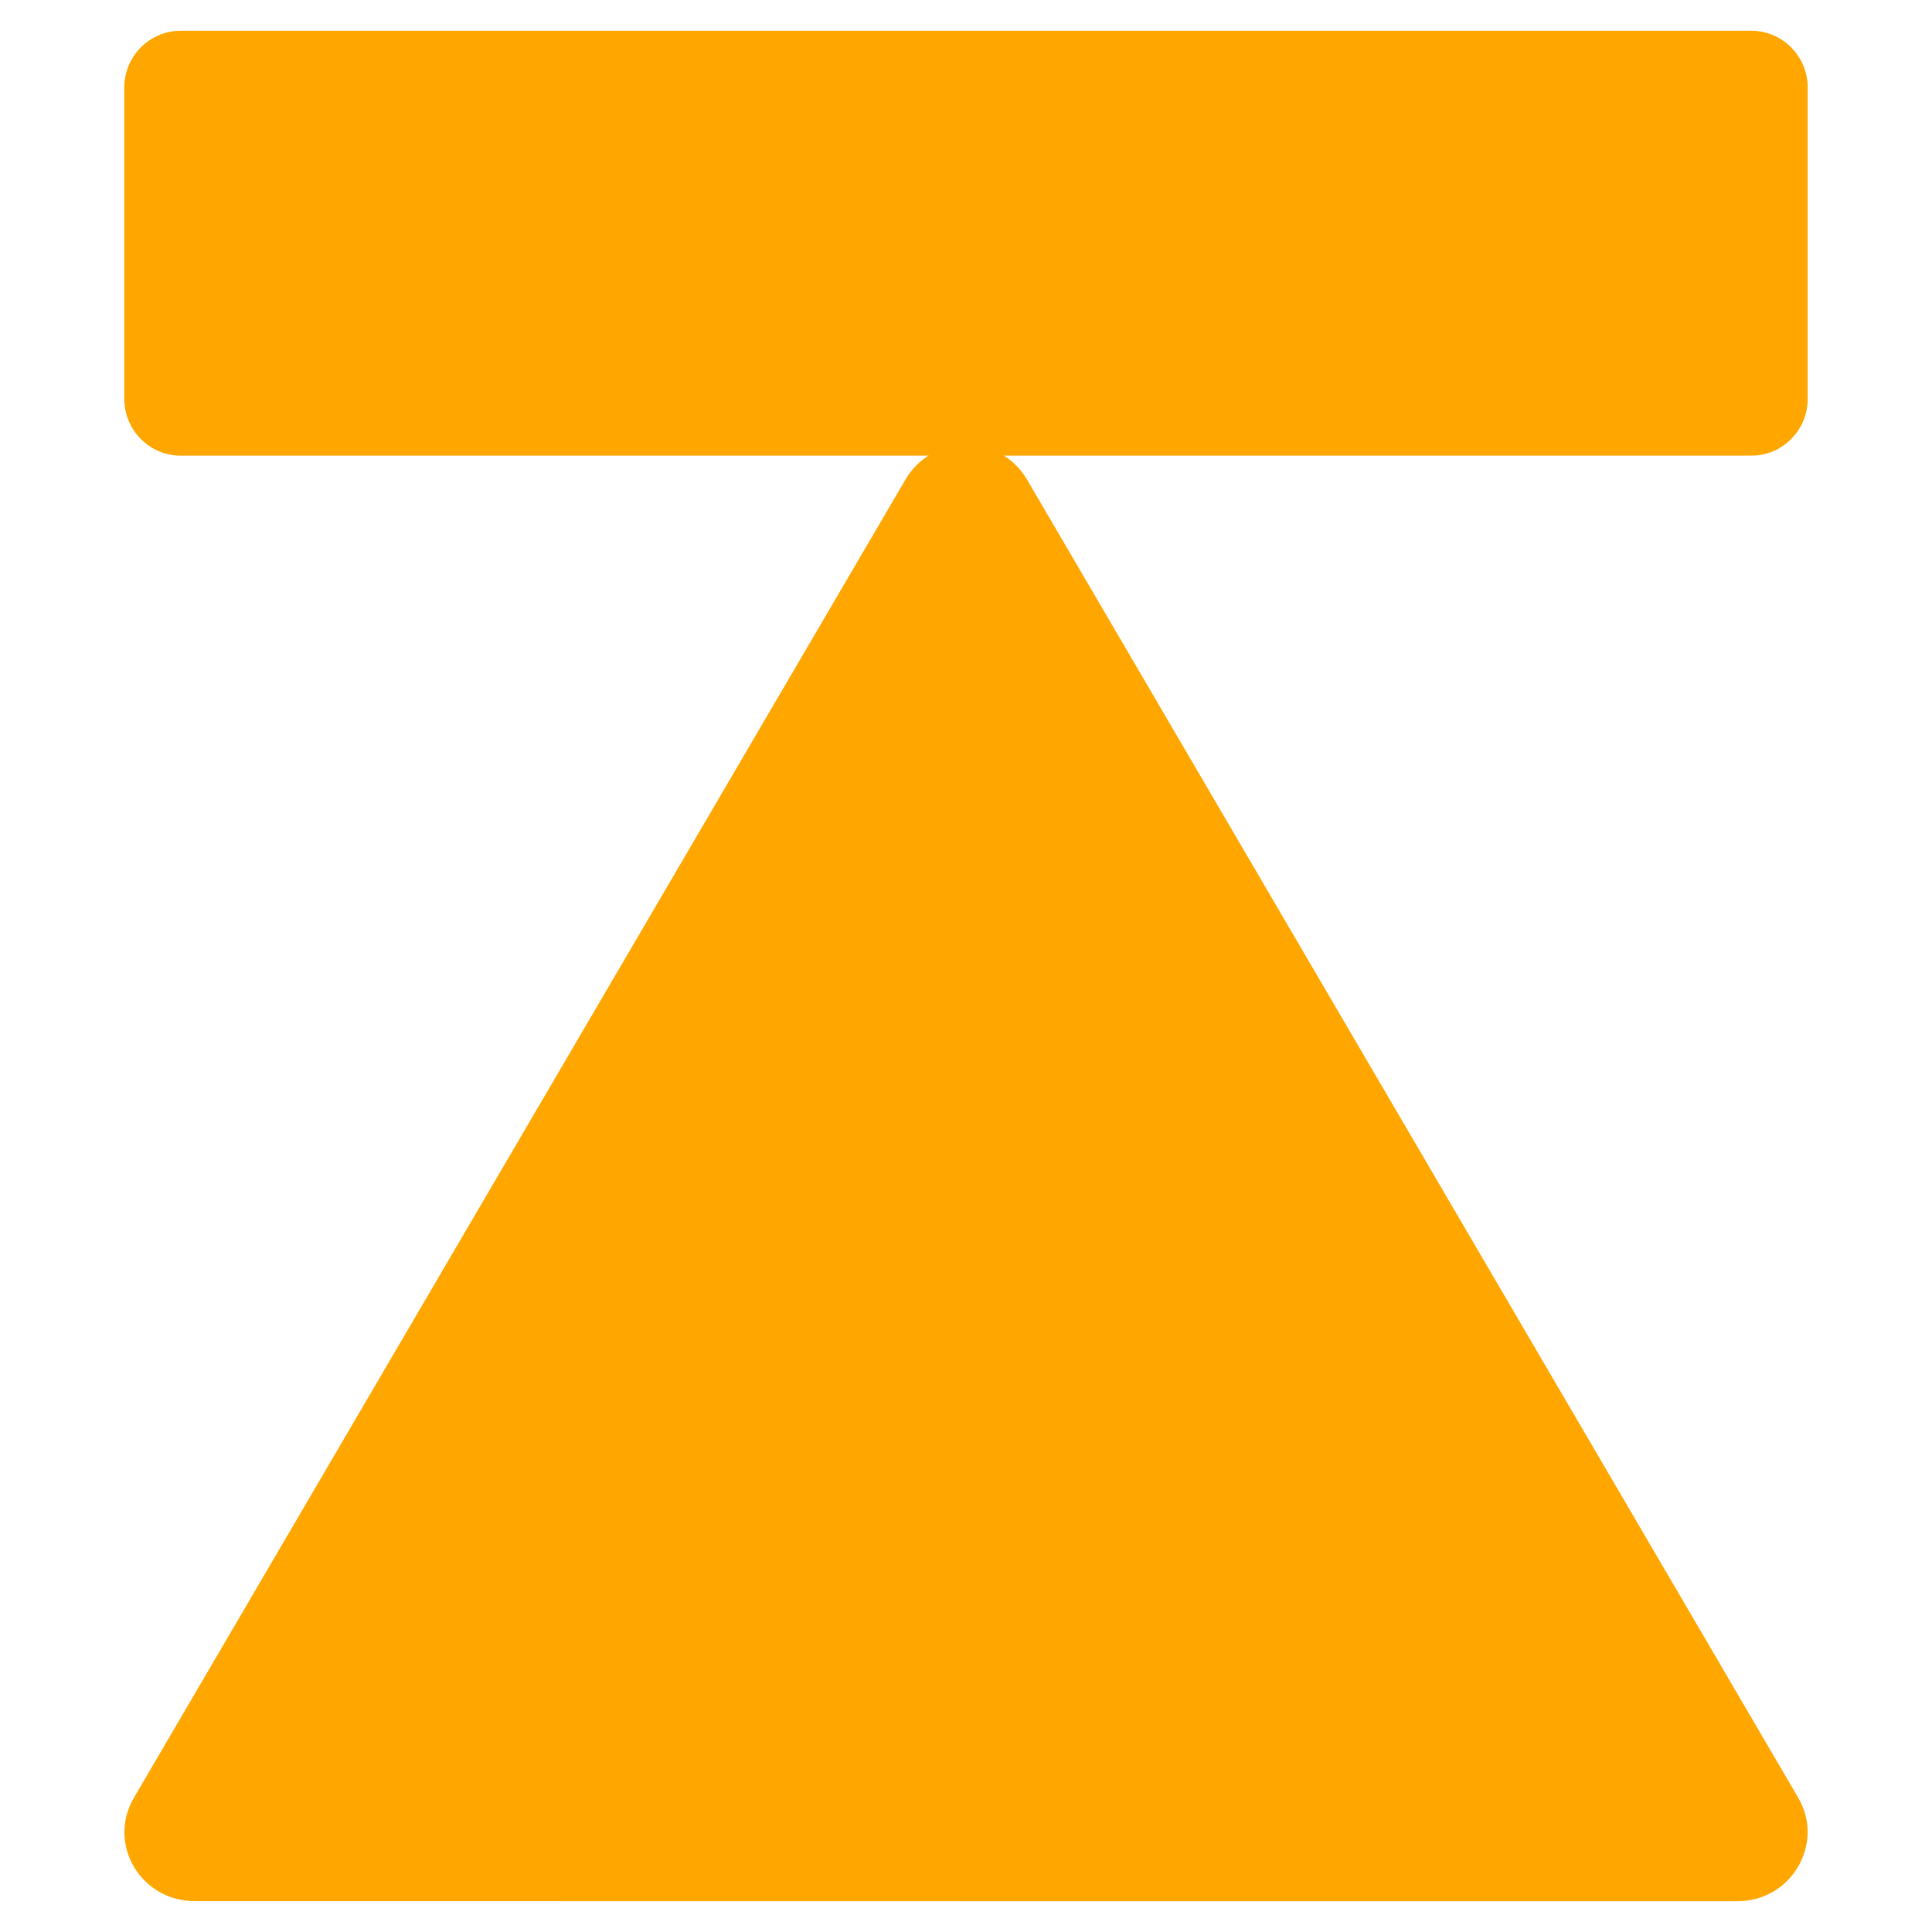
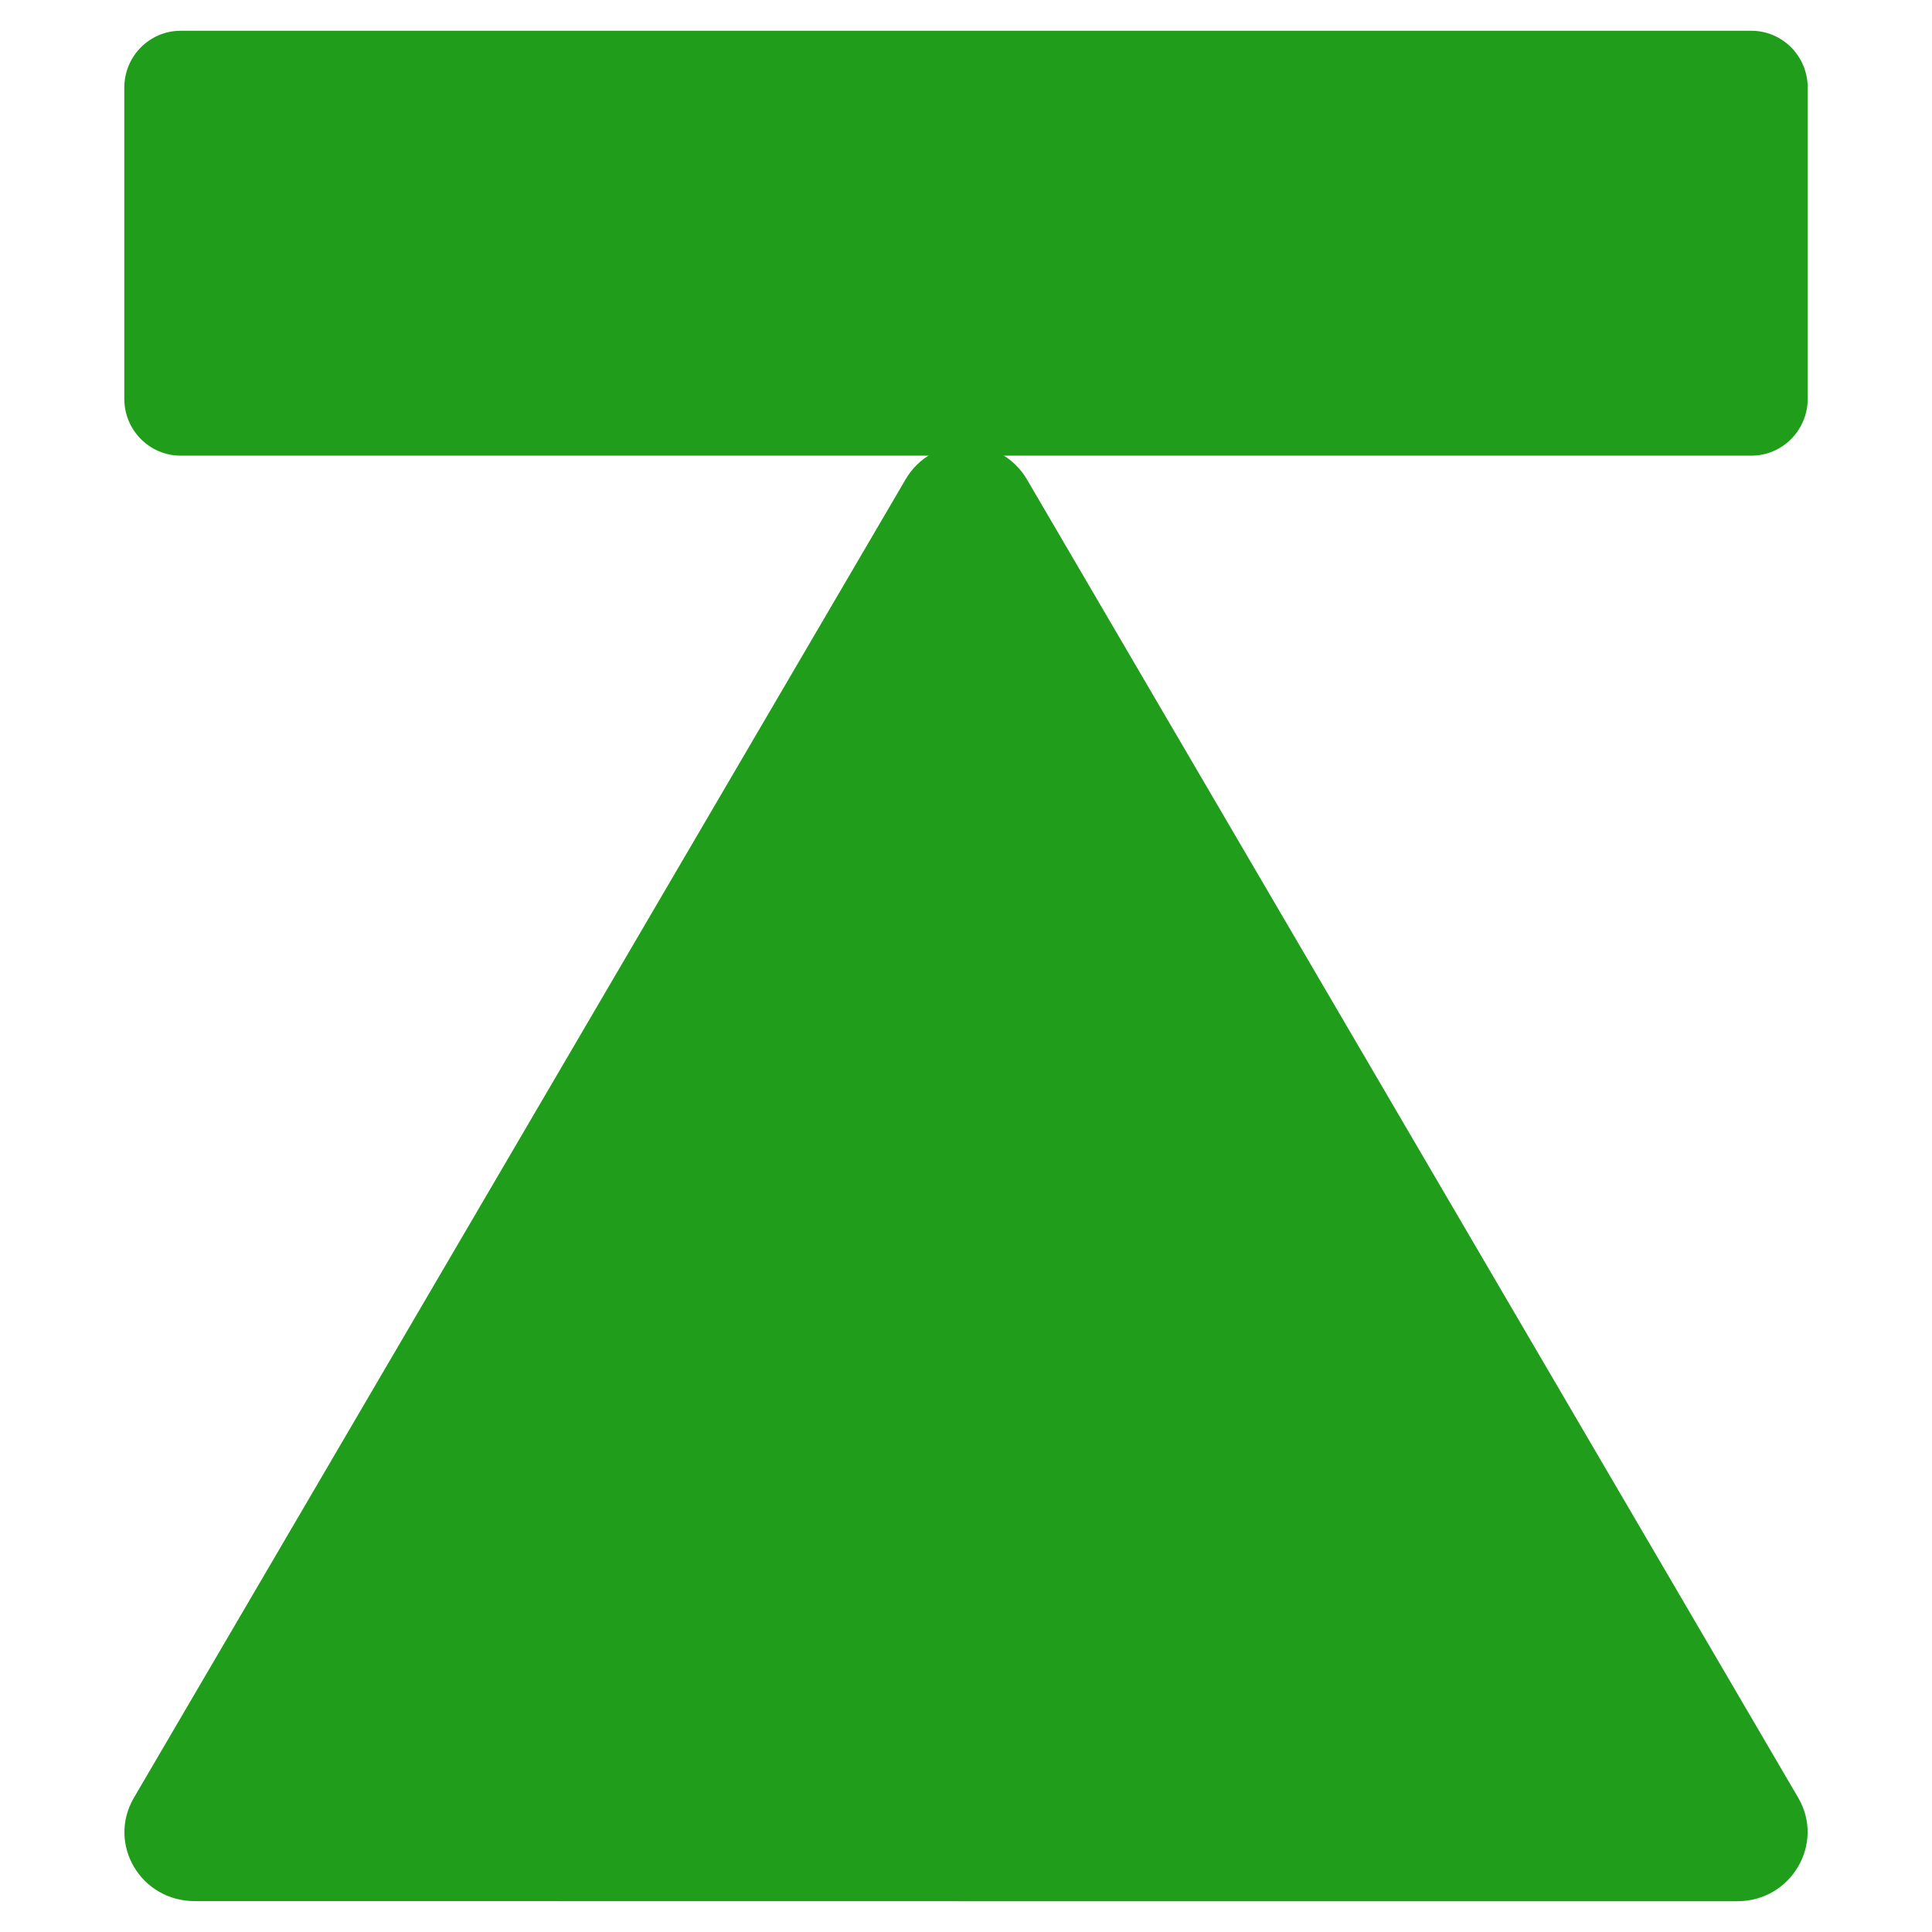
<svg xmlns="http://www.w3.org/2000/svg" enable-background="new 0 0 128 128" viewBox="0 0 18 18" version="1.1" id="svg29" width="18" height="18">
  <defs id="defs33" />
  <linearGradient id="a" x1="64" x2="64" y1="4.25" y2="123.91" gradientUnits="userSpaceOnUse">
    <stop stop-color="#FFAB40" offset="0" id="stop2" />
    <stop stop-color="#FF6D00" offset="1" id="stop4" />
  </linearGradient>
  <g id="g905" transform="matrix(0,0.9166989,-0.908251,0,25.34852,-7.760936)">
-     <path d="M 12.52,26.634 H 9.356 c -0.318,0 -0.577,-0.259 -0.577,-0.577 V 9.943 c 0,-0.318 0.259,-0.577 0.577,-0.577 h 3.164 c 0.318,0 0.577,0.259 0.577,0.577 V 26.057 c 0,0.318 -0.259,0.577 -0.577,0.577 z" id="path23" style="fill:#ffa600;fill-opacity:1;stroke-width:0.308" />
-     <path d="m 27.789,17.999 v -7.912 c 0,-0.552 -0.583,-0.897 -1.048,-0.626 L 13.342,17.373 c -0.472,0.278 -0.472,0.974 0,1.249 l 13.398,7.915 c 0.469,0.274 1.048,-0.071 1.048,-0.626 z" id="path25" style="fill:#ffa600;fill-opacity:1;stroke-width:0.308" />
+     <path d="M 12.52,26.634 H 9.356 c -0.318,0 -0.577,-0.259 -0.577,-0.577 V 9.943 c 0,-0.318 0.259,-0.577 0.577,-0.577 h 3.164 c 0.318,0 0.577,0.259 0.577,0.577 V 26.057 c 0,0.318 -0.259,0.577 -0.577,0.577 z" id="path23" style="fill:#209d1b;fill-opacity:1;stroke-width:0.308" />
+     <path d="m 27.789,17.999 v -7.912 c 0,-0.552 -0.583,-0.897 -1.048,-0.626 L 13.342,17.373 c -0.472,0.278 -0.472,0.974 0,1.249 l 13.398,7.915 c 0.469,0.274 1.048,-0.071 1.048,-0.626 z" id="path25" style="fill:#209d1b;fill-opacity:1;stroke-width:0.308" />
  </g>
</svg>
